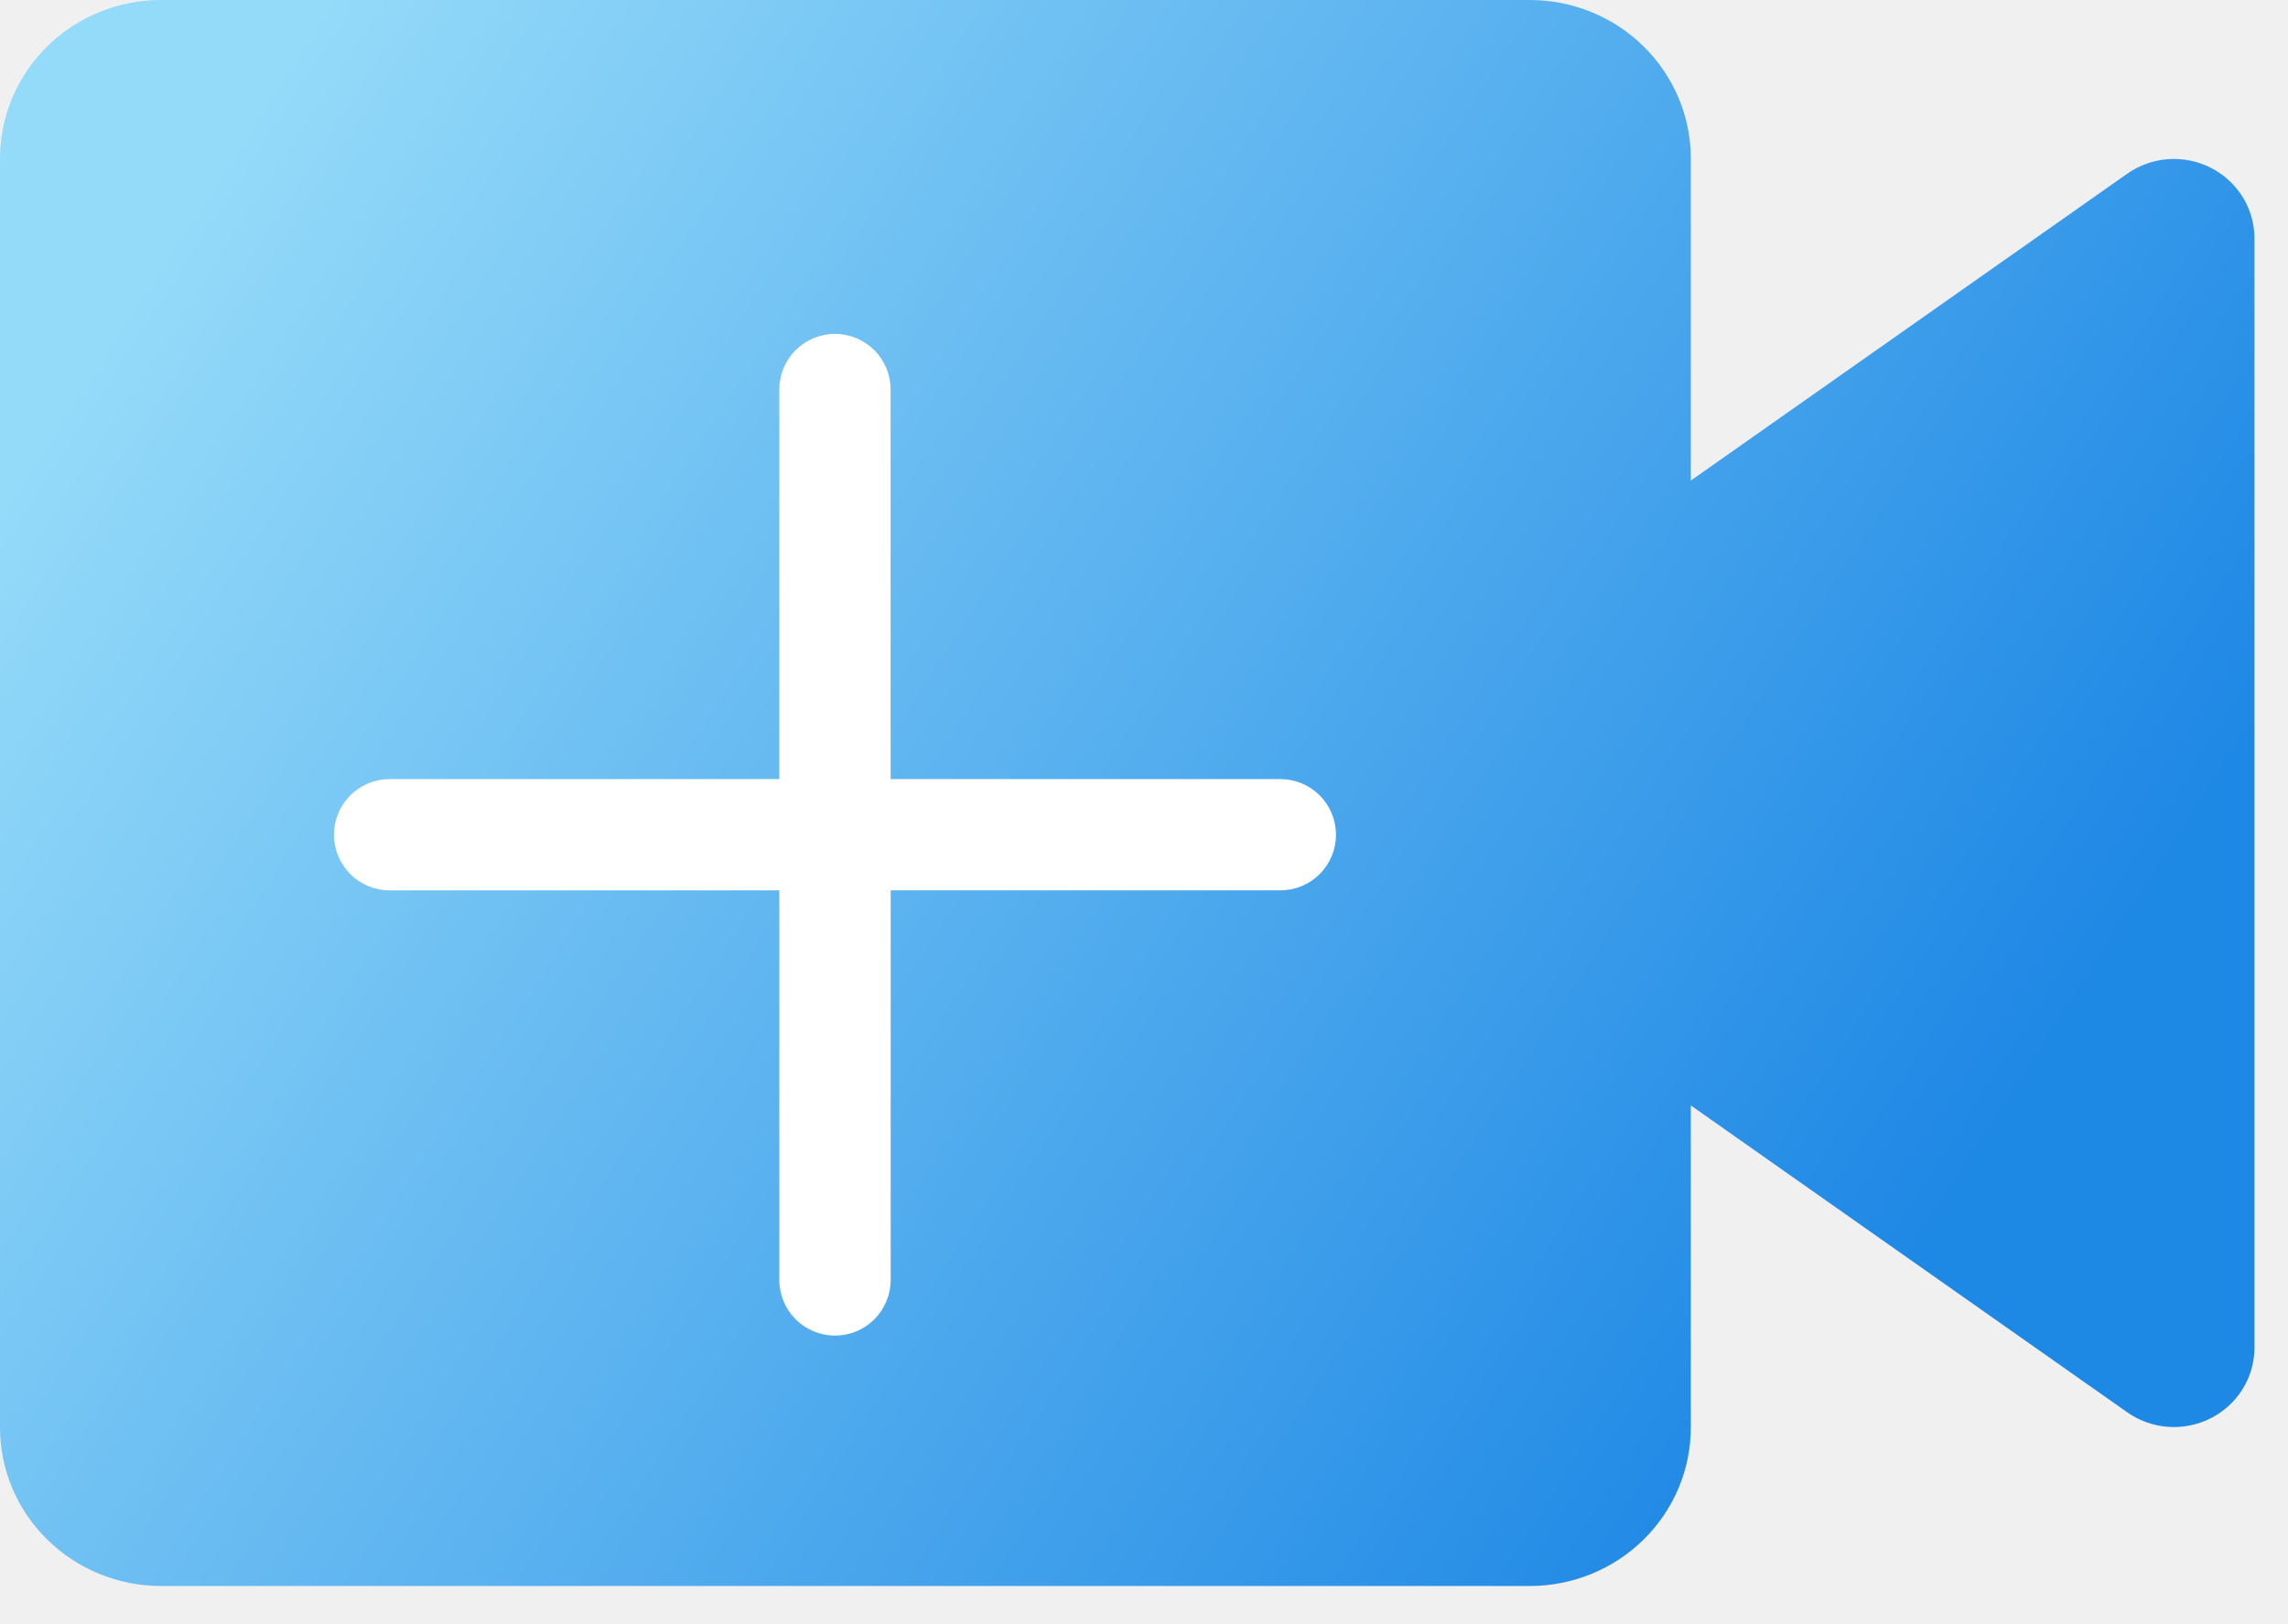
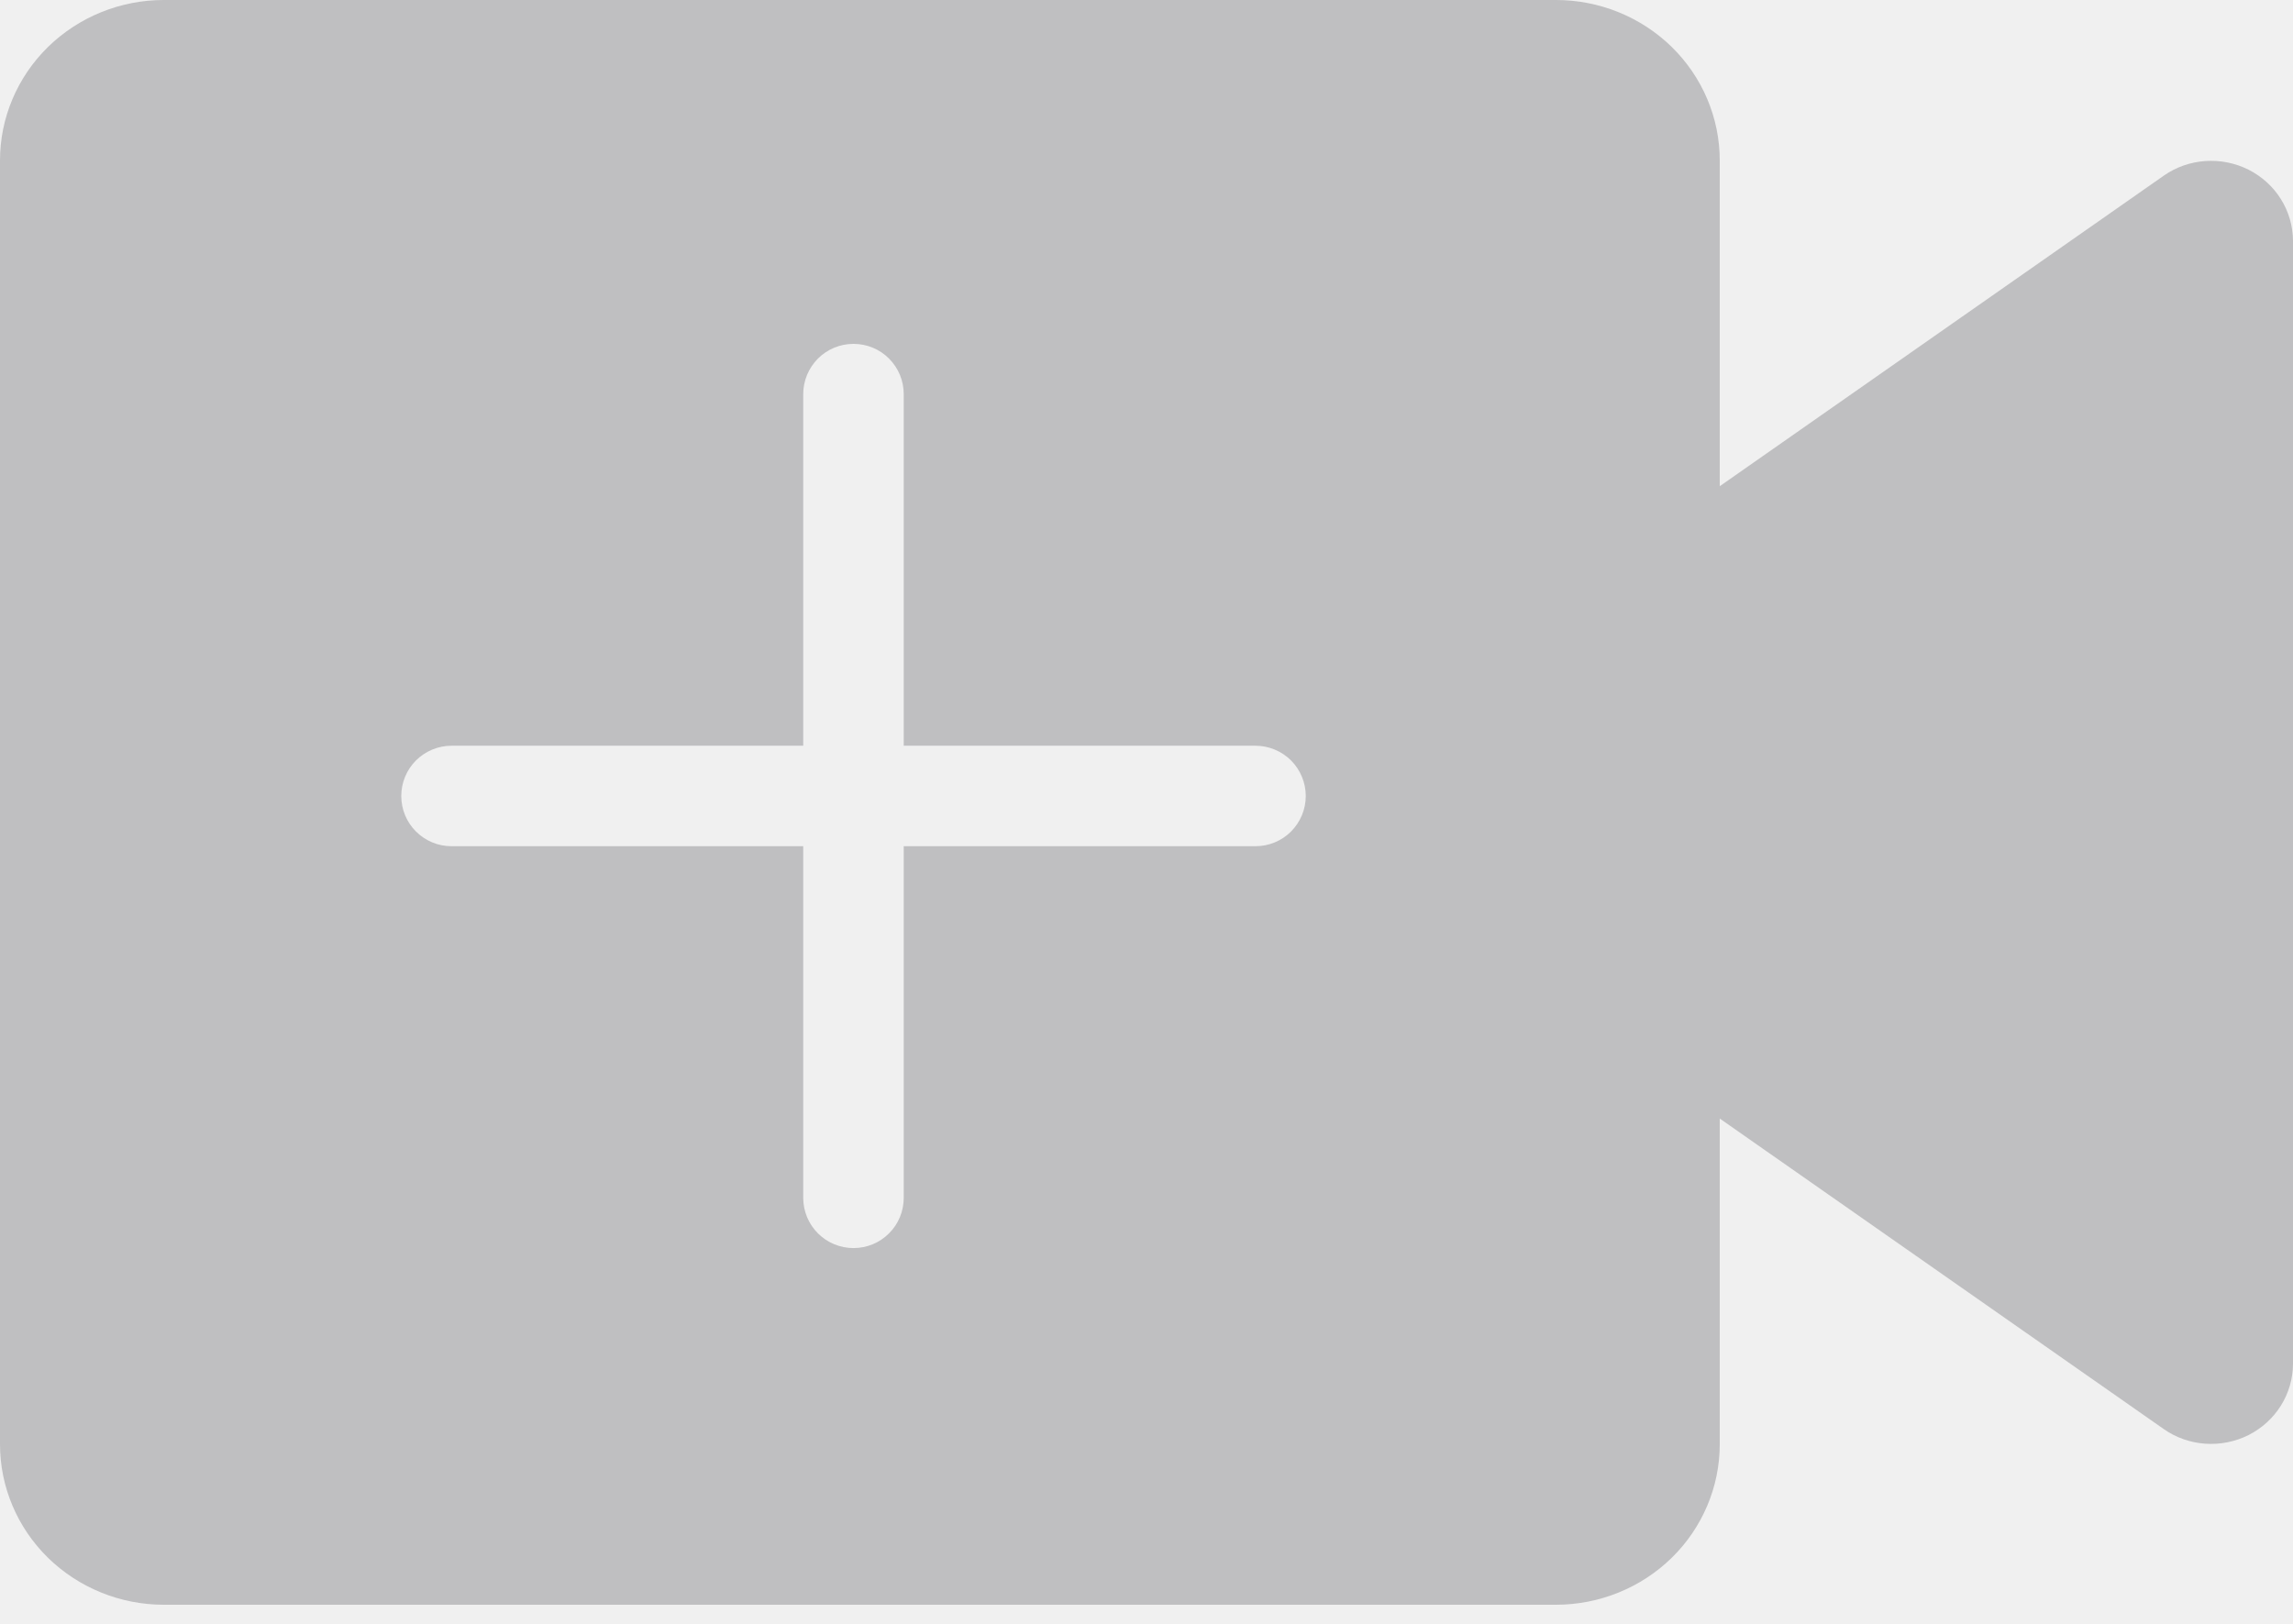
- <svg xmlns="http://www.w3.org/2000/svg" width="31" height="22" viewBox="0 0 31 22" fill="none">
-   <path d="M20.727 21.495H2.182C1.603 21.495 1.048 21.268 0.639 20.865C0.23 20.462 0 19.916 0 19.346V2.149C0 1.579 0.23 1.033 0.639 0.63C1.048 0.226 1.603 0 2.182 0H20.727C21.306 0 21.861 0.226 22.27 0.63C22.679 1.033 22.909 1.579 22.909 2.149V6.513L28.822 2.354C28.985 2.239 29.176 2.172 29.375 2.157C29.575 2.143 29.774 2.183 29.952 2.273C30.13 2.363 30.279 2.499 30.384 2.667C30.489 2.834 30.544 3.027 30.546 3.224V18.271C30.544 18.468 30.489 18.66 30.384 18.828C30.279 18.996 30.13 19.132 29.952 19.222C29.774 19.312 29.575 19.352 29.375 19.338C29.176 19.323 28.985 19.256 28.822 19.141L22.909 14.982V19.346C22.909 19.916 22.679 20.462 22.27 20.865C21.861 21.268 21.306 21.495 20.727 21.495Z" fill="url(#paint0_linear)" />
-   <path fill-rule="evenodd" clip-rule="evenodd" d="M11.313 4.525C11.513 4.525 11.705 4.605 11.846 4.746C11.988 4.888 12.067 5.079 12.067 5.279V11.313C12.067 11.513 11.988 11.705 11.846 11.846C11.705 11.988 11.513 12.067 11.313 12.067H5.279C5.079 12.067 4.887 11.988 4.746 11.846C4.605 11.705 4.525 11.513 4.525 11.313C4.525 11.113 4.605 10.921 4.746 10.78C4.887 10.638 5.079 10.559 5.279 10.559H10.559V5.279C10.559 5.079 10.638 4.888 10.78 4.746C10.921 4.605 11.113 4.525 11.313 4.525Z" fill="white" />
-   <path fill-rule="evenodd" clip-rule="evenodd" d="M10.559 11.313C10.559 11.113 10.639 10.921 10.78 10.78C10.921 10.638 11.113 10.559 11.313 10.559H17.347C17.547 10.559 17.739 10.638 17.88 10.78C18.022 10.921 18.101 11.113 18.101 11.313C18.101 11.513 18.022 11.705 17.88 11.847C17.739 11.988 17.547 12.067 17.347 12.067H12.068V17.347C12.068 17.547 11.988 17.739 11.847 17.88C11.705 18.022 11.513 18.101 11.313 18.101C11.113 18.101 10.921 18.022 10.78 17.88C10.639 17.739 10.559 17.547 10.559 17.347V11.313Z" fill="white" />
-   <defs>
-     <linearGradient id="paint0_linear" x1="0" y1="0" x2="31.351" y2="20.248" gradientUnits="userSpaceOnUse">
-       <stop offset="0.099" stop-color="#94DAF9" />
-       <stop offset="0.833" stop-color="#1E88E5" />
-     </linearGradient>
-   </defs>
+ <svg xmlns="http://www.w3.org/2000/svg" width="24" height="17" viewBox="0 0 24 17" fill="none">
+   <path fill-rule="evenodd" clip-rule="evenodd" d="M1.714 16.8H16.286C16.74 16.8 17.176 16.623 17.498 16.308C17.819 15.993 18 15.566 18 15.12V11.71L22.646 14.96C22.774 15.05 22.924 15.103 23.081 15.114C23.237 15.125 23.394 15.094 23.534 15.024C23.674 14.953 23.791 14.847 23.873 14.716C23.955 14.585 23.999 14.434 24 14.28V2.52C23.999 2.366 23.955 2.215 23.873 2.084C23.791 1.953 23.674 1.847 23.534 1.776C23.394 1.706 23.237 1.675 23.081 1.686C22.924 1.697 22.774 1.75 22.646 1.84L18 5.09V1.68C18 1.234 17.819 0.807 17.498 0.492C17.176 0.177 16.74 -6.10352e-05 16.286 -6.10352e-05H1.714C1.26 -6.10352e-05 0.824 0.177 0.502 0.492C0.181 0.807 0 1.234 0 1.68V15.12C0 15.566 0.181 15.993 0.502 16.308C0.824 16.623 1.26 16.8 1.714 16.8ZM8.933 3.6C9.073 3.6 9.207 3.655 9.305 3.754C9.404 3.853 9.459 3.986 9.459 4.126V7.807H13.141C13.28 7.807 13.414 7.863 13.513 7.961C13.611 8.06 13.667 8.194 13.667 8.333C13.667 8.473 13.611 8.606 13.513 8.705C13.414 8.804 13.28 8.859 13.141 8.859H9.459V12.54C9.459 12.68 9.404 12.814 9.305 12.912C9.207 13.011 9.073 13.066 8.933 13.066C8.794 13.066 8.66 13.011 8.561 12.912C8.463 12.814 8.407 12.68 8.407 12.54V8.859H4.726C4.586 8.859 4.453 8.804 4.354 8.705C4.255 8.607 4.2 8.473 4.2 8.333C4.2 8.194 4.255 8.06 4.354 7.961C4.453 7.863 4.586 7.807 4.726 7.807H8.407V4.126C8.407 3.986 8.463 3.853 8.561 3.754C8.66 3.655 8.794 3.6 8.933 3.6Z" fill="#BFBFC1" />
</svg>
